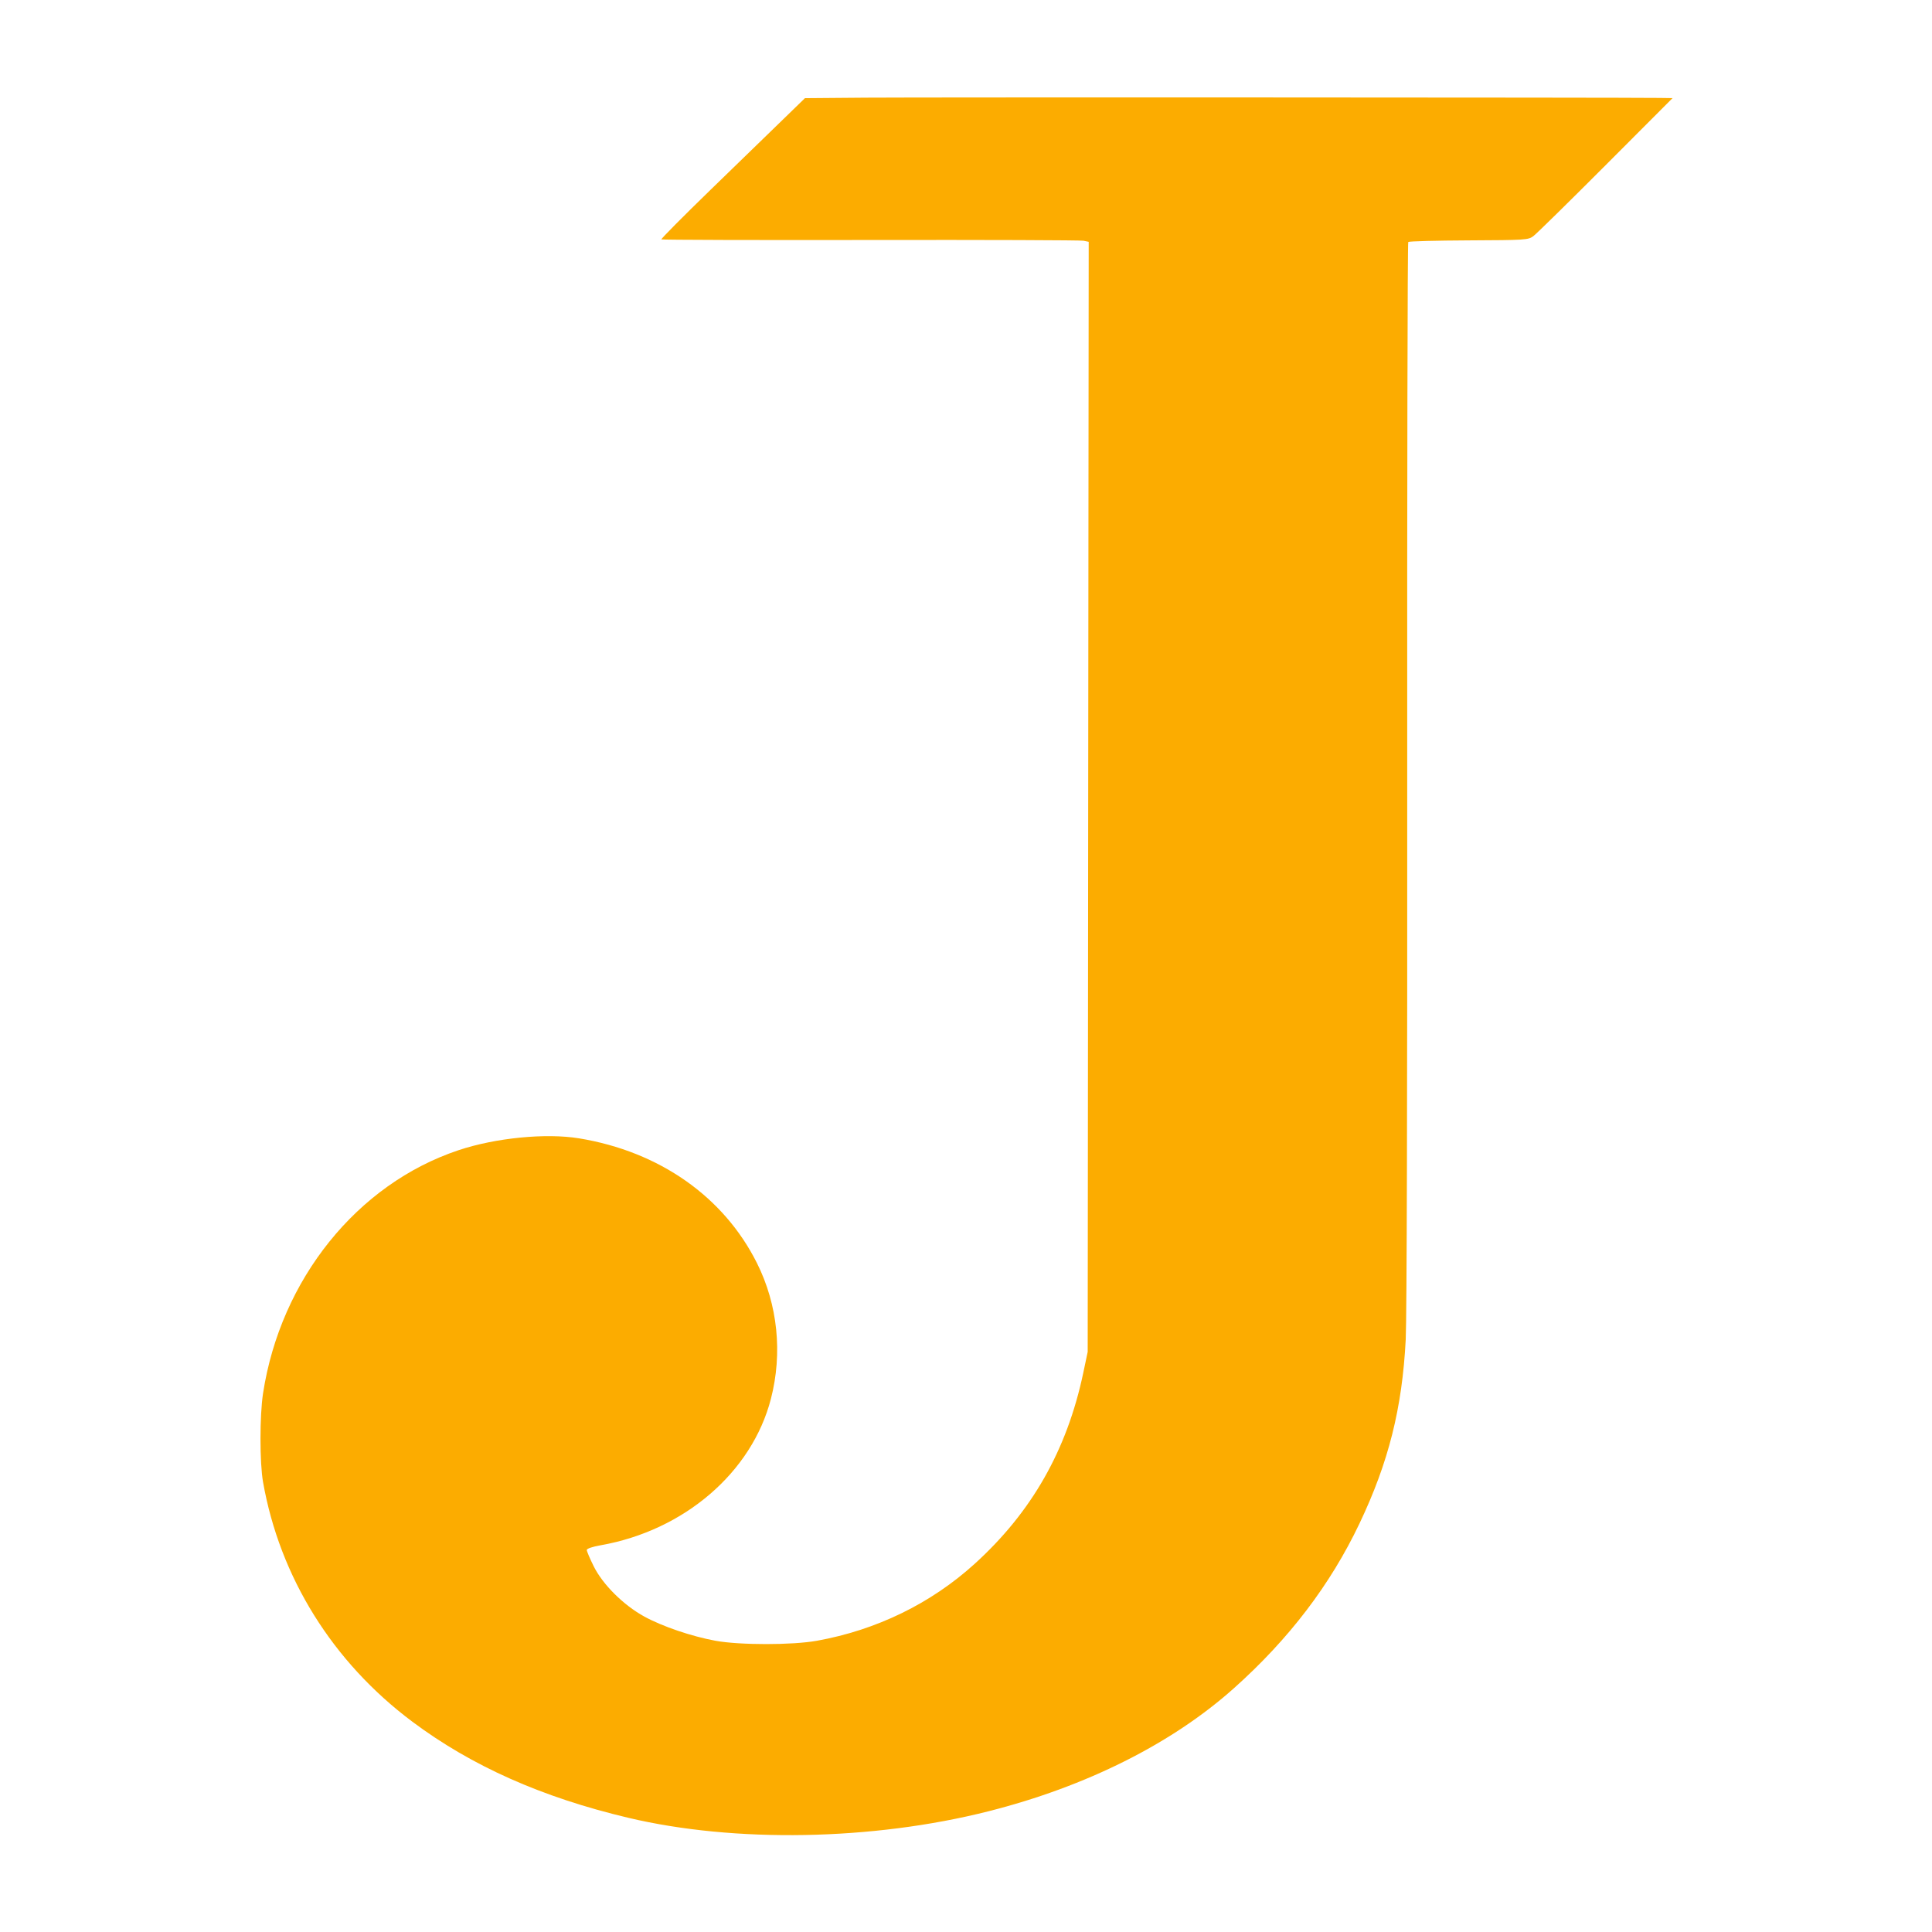
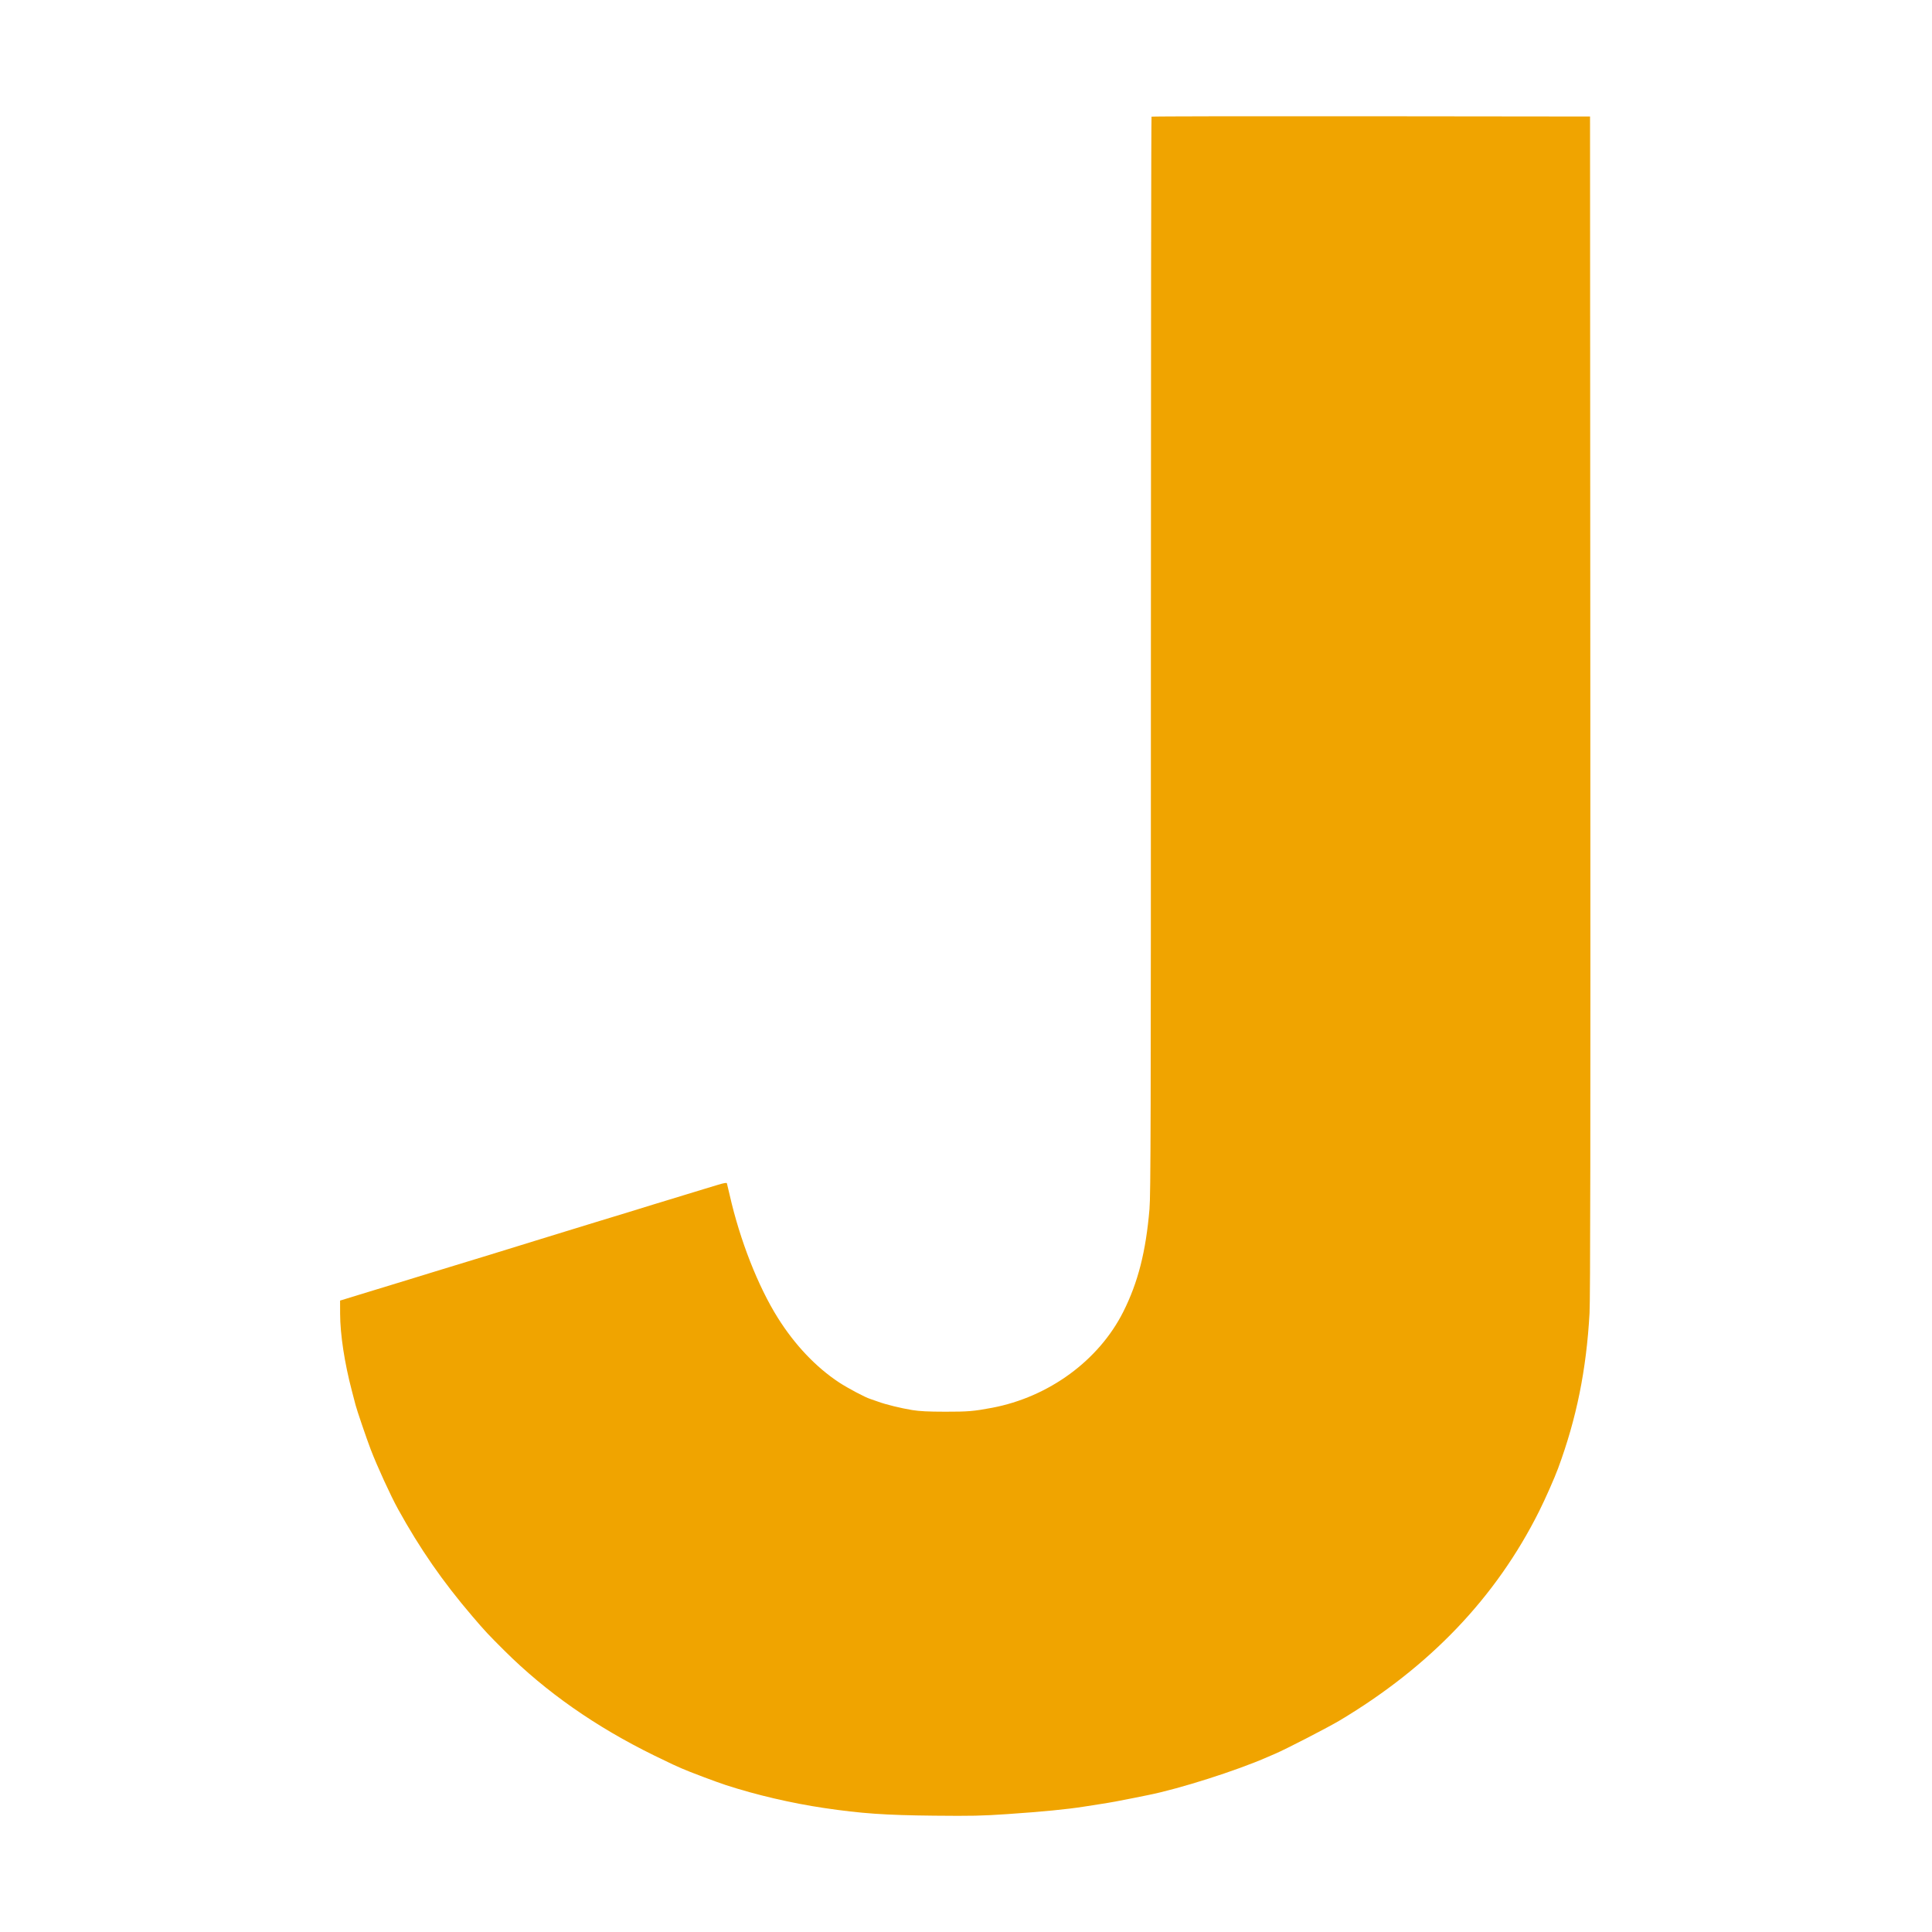
- <svg xmlns="http://www.w3.org/2000/svg" viewBox="0 0 1024 1024" width="1024" height="1024">
-   <path fill="#fcac00" fill-rule="evenodd" d="M 459.067 51.764 L 426.635 52.028 415.067 63.266 C 408.705 69.447, 391.473 86.176, 376.773 100.442 C 362.073 114.707, 350.272 126.605, 350.548 126.881 C 350.824 127.157, 400.651 127.301, 461.275 127.201 C 521.899 127.102, 572.746 127.278, 574.268 127.593 L 577.036 128.167 576.768 422.333 L 576.500 716.500 574.185 727.500 C 565.540 768.583, 546.863 801.428, 516.500 828.946 C 493.370 849.908, 464.552 863.951, 433 869.635 C 419.948 871.986, 391.958 871.983, 379.172 869.629 C 366.507 867.297, 351.142 862.072, 341.558 856.837 C 330.486 850.790, 319.468 839.848, 314.653 830.116 C 312.644 826.054, 311 822.189, 311 821.526 C 311 820.813, 313.965 819.798, 318.250 819.044 C 362.645 811.230, 398.508 780.420, 408.591 741.433 C 414.857 717.207, 412.225 691.523, 401.221 669.500 C 383.641 634.317, 349.522 610.363, 307.012 603.360 C 289.370 600.453, 262.662 603.074, 243 609.641 C 189.304 627.576, 148.708 678.079, 139.419 738.500 C 137.614 750.247, 137.610 775.275, 139.413 785.500 C 148.312 835.963, 176.313 880.925, 218.500 912.492 C 249.936 936.015, 287.209 952.609, 333 963.469 C 389.435 976.854, 462.544 975.539, 523.834 960.037 C 575.732 946.910, 621.168 924.138, 654 894.800 C 683.189 868.718, 705.118 839.953, 720.552 807.500 C 735.985 775.050, 743.191 746.387, 745.063 710 C 745.627 699.031, 745.950 577.006, 745.856 410.235 C 745.769 255.539, 746.017 128.649, 746.408 128.258 C 746.799 127.867, 761.228 127.483, 778.472 127.405 C 808.454 127.268, 809.948 127.171, 812.662 125.196 C 814.223 124.060, 831.473 107.126, 850.995 87.565 L 886.489 52 879.495 51.902 C 861.725 51.653, 487.791 51.530, 459.067 51.764" />
+ <svg xmlns="http://www.w3.org/2000/svg" viewBox="0 0 2048 2048">
+   <path fill="#f0a400" fill-rule="evenodd" d="M 1220.669 123.665 C 1220.301 124.032, 1220 380.736, 1220 694.117 C 1220 1193.266, 1219.813 1266.107, 1218.493 1281.700 C 1214.679 1326.738, 1206.349 1359.410, 1190.764 1390.457 C 1164.803 1442.172, 1111.744 1480.991, 1051.500 1492.345 C 1032.152 1495.991, 1026.043 1496.499, 1002 1496.465 C 983.748 1496.439, 974.822 1495.993, 967 1494.716 C 954.872 1492.735, 938.934 1488.828, 931 1485.890 C 927.975 1484.769, 924.150 1483.441, 922.500 1482.937 C 917.229 1481.329, 898.629 1471.483, 889.486 1465.462 C 864.976 1449.321, 842.541 1425.672, 824.538 1397 C 803.534 1363.549, 784.312 1314.517, 773.496 1266.807 C 772.087 1260.588, 770.751 1254.974, 770.529 1254.330 C 770.246 1253.511, 767.182 1254.064, 760.312 1256.172 C 754.915 1257.829, 748.475 1259.777, 746 1260.501 C 743.525 1261.225, 735.425 1263.700, 728 1266 C 720.575 1268.300, 712.475 1270.775, 710 1271.500 C 707.525 1272.225, 699.538 1274.659, 692.250 1276.909 C 684.963 1279.159, 673.038 1282.841, 665.750 1285.091 C 658.462 1287.341, 650.475 1289.775, 648 1290.500 C 645.525 1291.225, 637.650 1293.625, 630.500 1295.834 C 623.350 1298.042, 609.400 1302.324, 599.500 1305.349 C 589.600 1308.374, 574.750 1312.946, 566.500 1315.509 C 558.250 1318.072, 545.763 1321.931, 538.750 1324.084 C 531.737 1326.238, 520.038 1329.841, 512.750 1332.091 C 505.462 1334.341, 497.475 1336.775, 495 1337.500 C 492.525 1338.225, 484.425 1340.700, 477 1343 C 469.575 1345.300, 461.475 1347.776, 459 1348.501 C 456.525 1349.227, 450.675 1351.026, 446 1352.500 C 441.325 1353.974, 435.475 1355.773, 433 1356.499 C 430.525 1357.224, 422.425 1359.700, 415 1362 C 407.575 1364.300, 399.475 1366.775, 397 1367.500 C 394.525 1368.225, 386.425 1370.699, 379 1372.998 C 371.575 1375.298, 364.375 1377.511, 363 1377.918 L 360.500 1378.657 360.536 1392.578 C 360.592 1414.535, 365.193 1444.697, 373.032 1474.500 C 374.768 1481.100, 376.530 1487.850, 376.947 1489.500 C 378.281 1494.775, 388.626 1525.125, 392.896 1536.289 C 399.702 1554.085, 414.130 1585.591, 421.969 1599.776 C 445.186 1641.792, 469.162 1676.384, 500.446 1713 C 514.467 1729.411, 517.273 1732.420, 534.949 1750 C 578.810 1793.621, 631.401 1830.438, 693.045 1860.676 C 702.095 1865.116, 711.075 1869.446, 713 1870.299 C 714.925 1871.153, 719.200 1873.064, 722.500 1874.546 C 730.075 1877.949, 758.944 1888.838, 769.500 1892.273 C 801.538 1902.700, 838.943 1911.433, 873.500 1916.556 C 912.847 1922.389, 938.426 1924.174, 990 1924.689 C 1030.126 1925.089, 1040.749 1924.864, 1067.500 1923.049 C 1104.982 1920.507, 1131.870 1917.879, 1149.500 1915.034 C 1152.800 1914.502, 1160.225 1913.342, 1166 1912.457 C 1177.296 1910.726, 1186.697 1909.008, 1202.500 1905.790 C 1208 1904.670, 1214.475 1903.361, 1216.888 1902.881 C 1250.148 1896.268, 1310.811 1876.961, 1343.500 1862.586 C 1345.150 1861.861, 1348.975 1860.213, 1352 1858.925 C 1363.040 1854.225, 1407.836 1831.110, 1420.089 1823.791 C 1515.915 1766.554, 1585.924 1693.135, 1631.473 1602.112 C 1638.056 1588.957, 1647.734 1567.073, 1651.644 1556.500 C 1671.185 1503.662, 1681.639 1452.077, 1684.980 1392 C 1685.817 1376.953, 1686.038 1205.522, 1685.810 747.500 L 1685.500 123.500 1453.419 123.248 C 1325.774 123.109, 1221.037 123.297, 1220.669 123.665" />
</svg>
